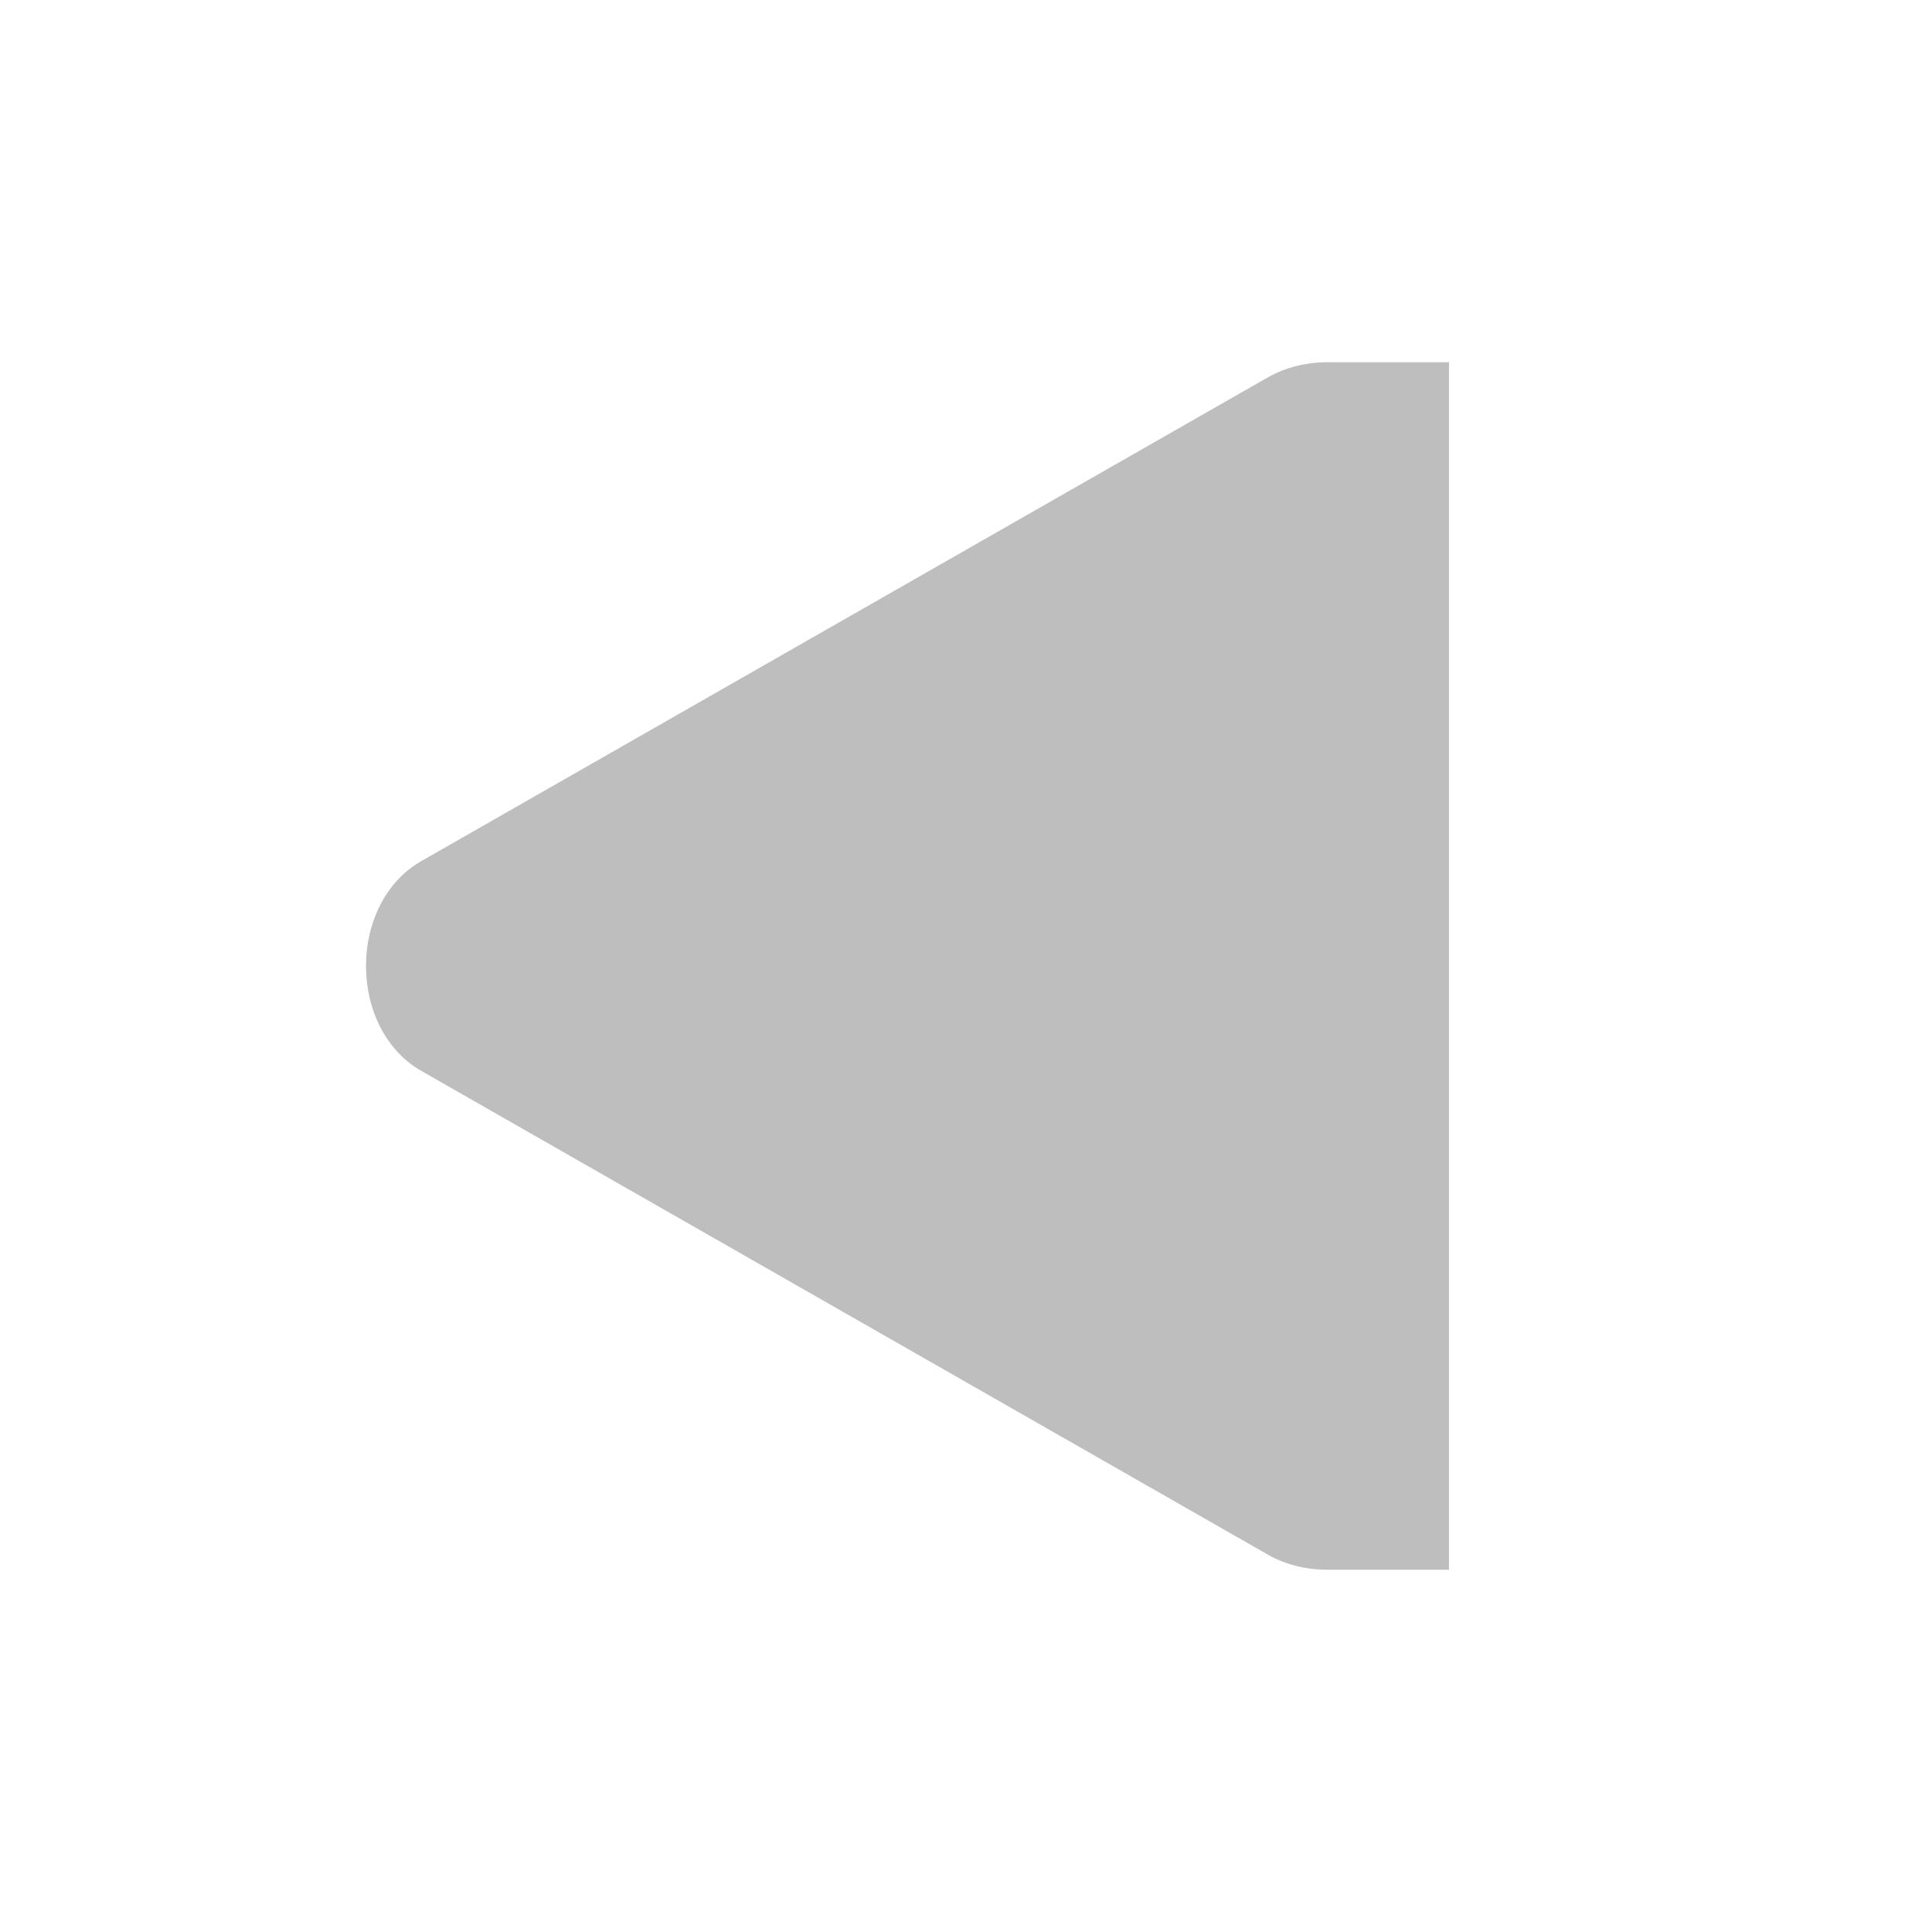
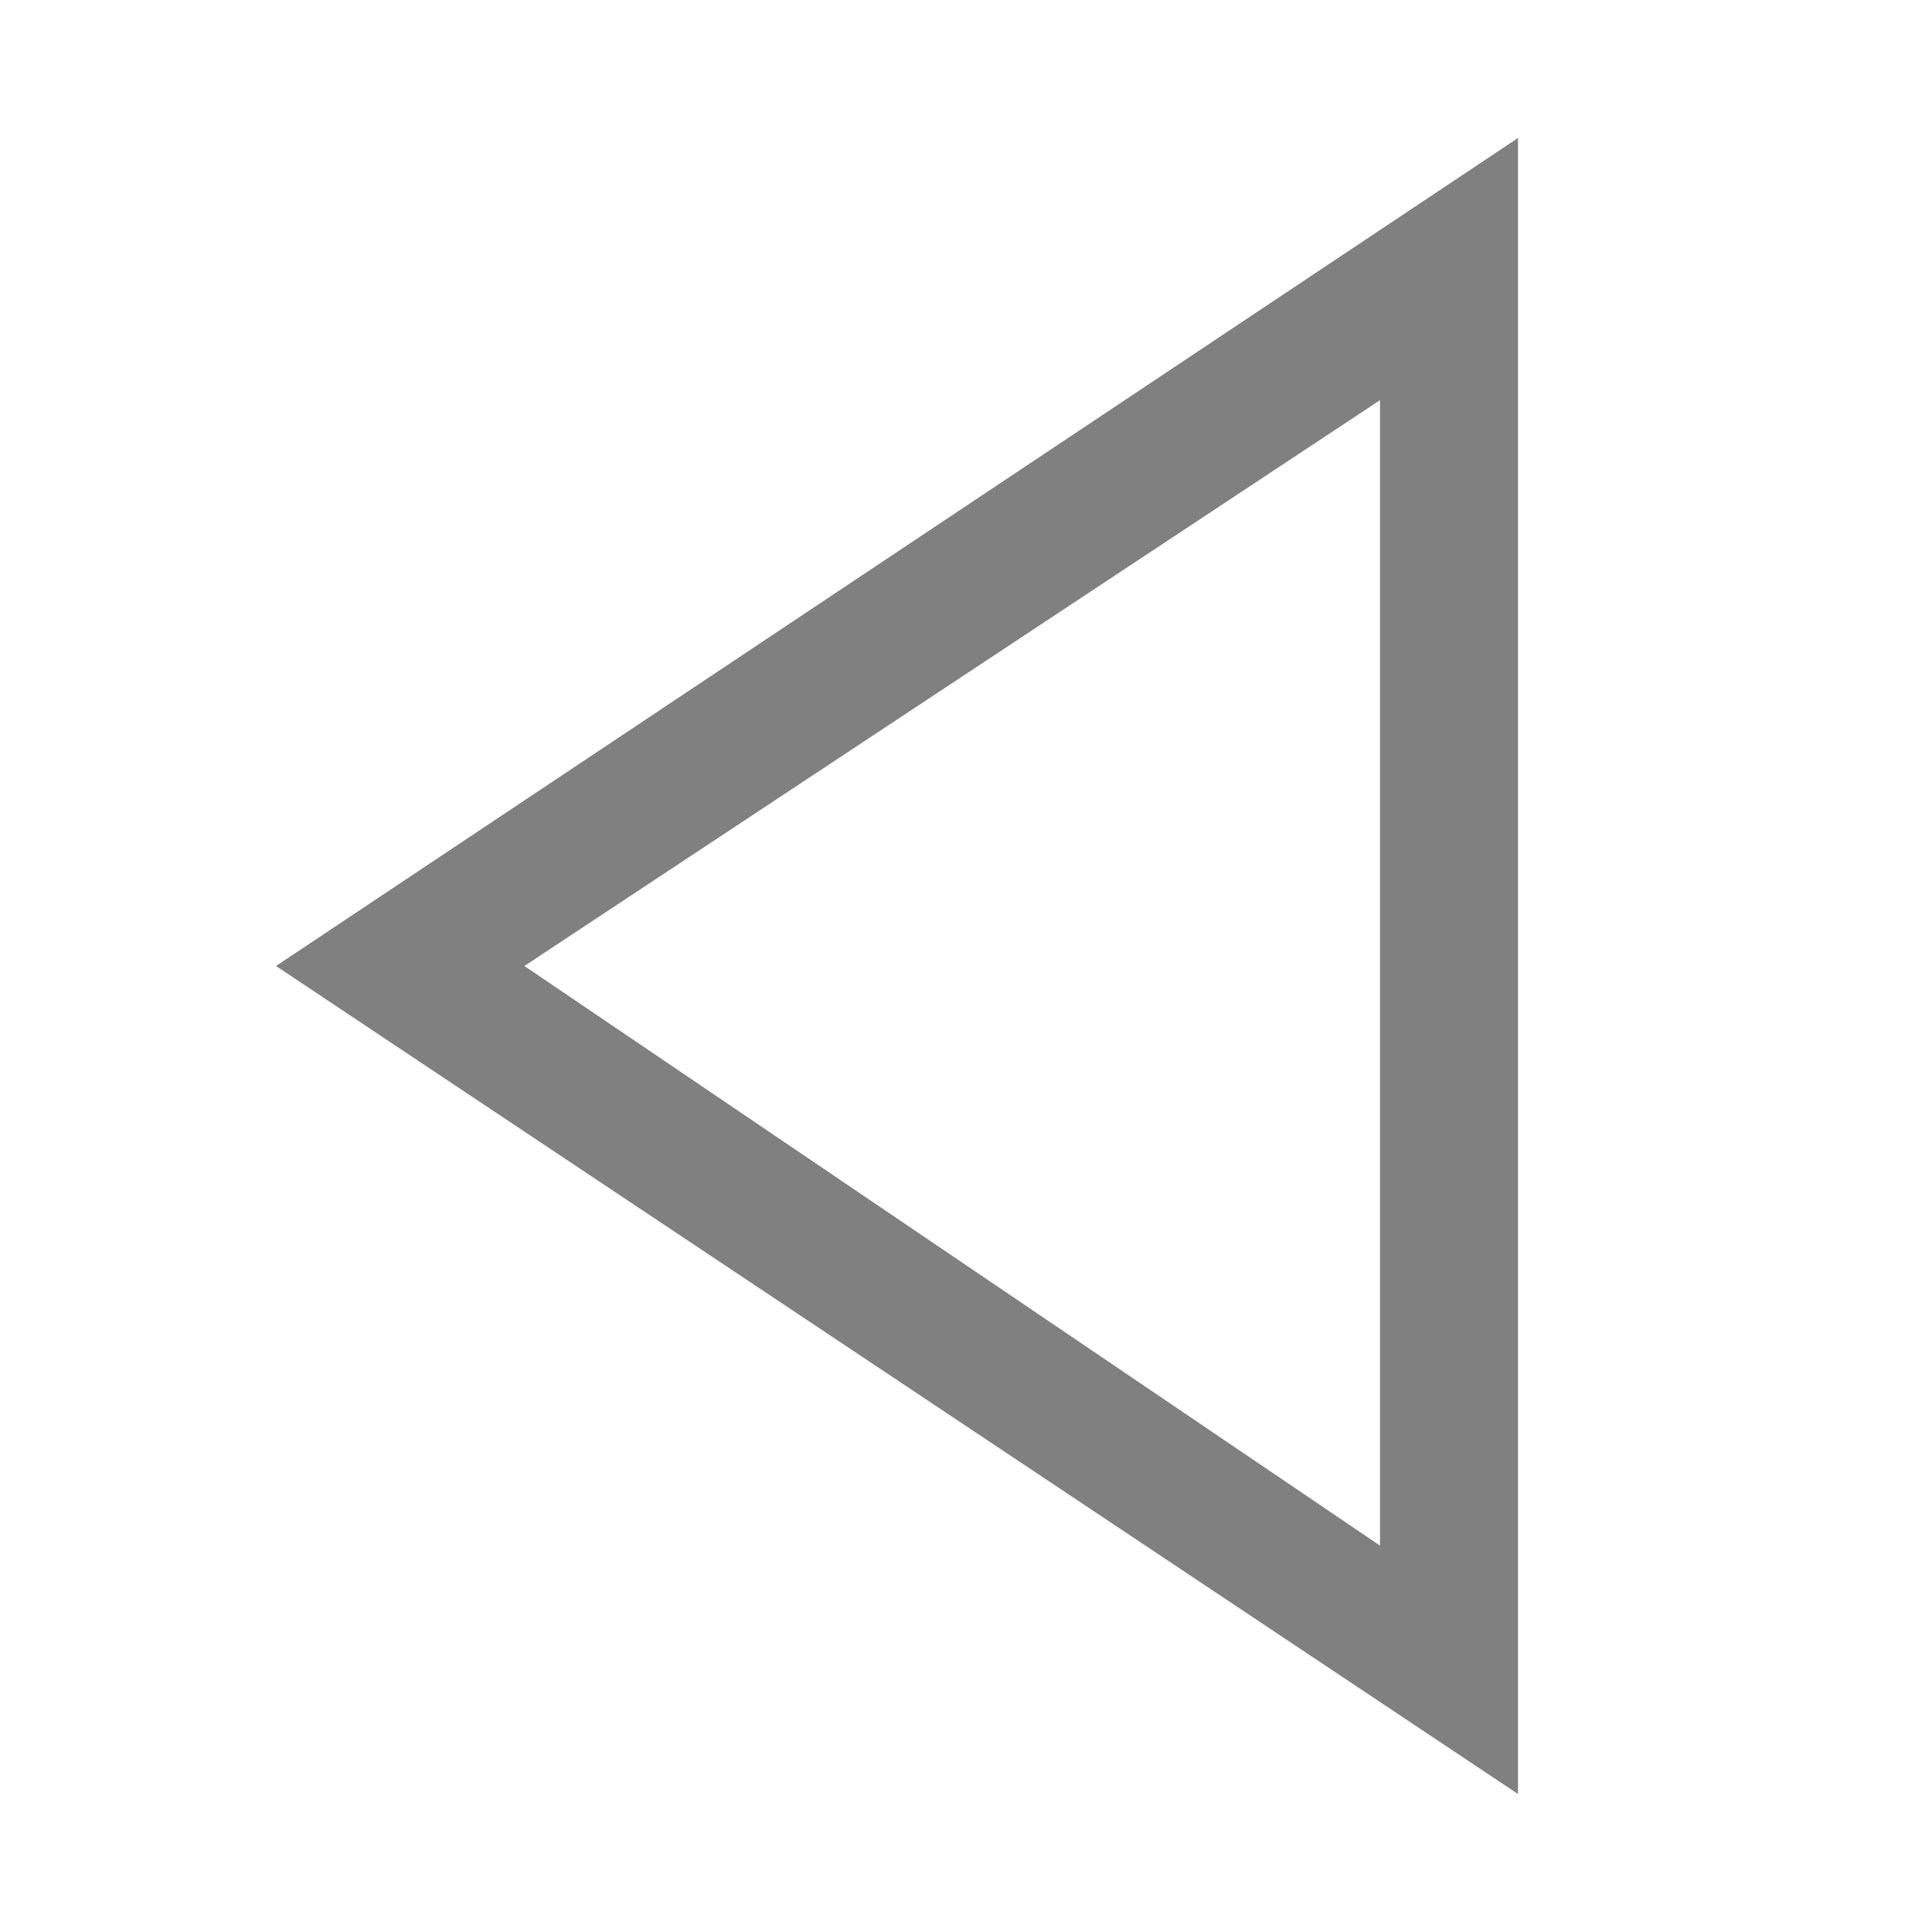
- <svg xmlns="http://www.w3.org/2000/svg" id="svg7384" version="1.1" height="16" width="16">
-   <defs id="defs7386" />
-   <g transform="translate(-240,-606)" id="layer9" style="display:inline" />
-   <g transform="translate(-240,-606)" id="layer10" />
-   <g transform="translate(-240,-606)" id="layer11" />
-   <g transform="translate(-240,-606)" id="layer12" style="display:inline">
-     <g transform="matrix(-1,0,0,1,296,119)" id="use41971" style="display:inline">
-       <path transform="translate(-39.99995,-119)" d="m 84,609 0,10 0.906,0 L 85,619 c 0.175,10e-4 0.348,-0.039 0.5,-0.125 l 7,-4 c 0.311,-0.172 0.469,-0.523 0.469,-0.875 0,-0.352 -0.158,-0.703 -0.469,-0.875 l -7,-4 C 85.348,609.039 85.175,608.999 85,609 l -0.094,0 z" id="path4335" style="font-size:medium;font-style:normal;font-variant:normal;font-weight:normal;font-stretch:normal;text-indent:0;text-align:start;text-decoration:none;line-height:normal;letter-spacing:normal;word-spacing:normal;text-transform:none;direction:ltr;block-progression:tb;writing-mode:lr-tb;text-anchor:start;color:#000000;fill:#bebebe;fill-opacity:1;fill-rule:nonzero;stroke:none;stroke-width:2;marker:none;visibility:visible;display:inline;overflow:visible;enable-background:accumulate;font-family:Bitstream Vera Sans;-inkscape-font-specification:Bitstream Vera Sans" />
+ <svg xmlns="http://www.w3.org/2000/svg" version="1.1" id="播放" x="0px" y="0px" viewBox="0 0 14 14" style="enable-background:new 0 0 14 14;" xml:space="preserve">
+   <style type="text/css">
+ 	.st0{fill:#808080;}
+ </style>
+   <g id="_14">
+     <g>
+       <path class="st0" d="M10,2.9v8.3L3.8,7L10,2.9 M11,1L2,7l9,6V1L11,1z" />
    </g>
  </g>
-   <g transform="translate(-240,-606)" id="layer13" />
-   <g transform="translate(-240,-606)" id="layer14" />
-   <g transform="translate(-240,-606)" id="layer15" style="display:inline" />
-   <g transform="translate(-240,-606)" id="g4953" style="display:inline" />
</svg>
